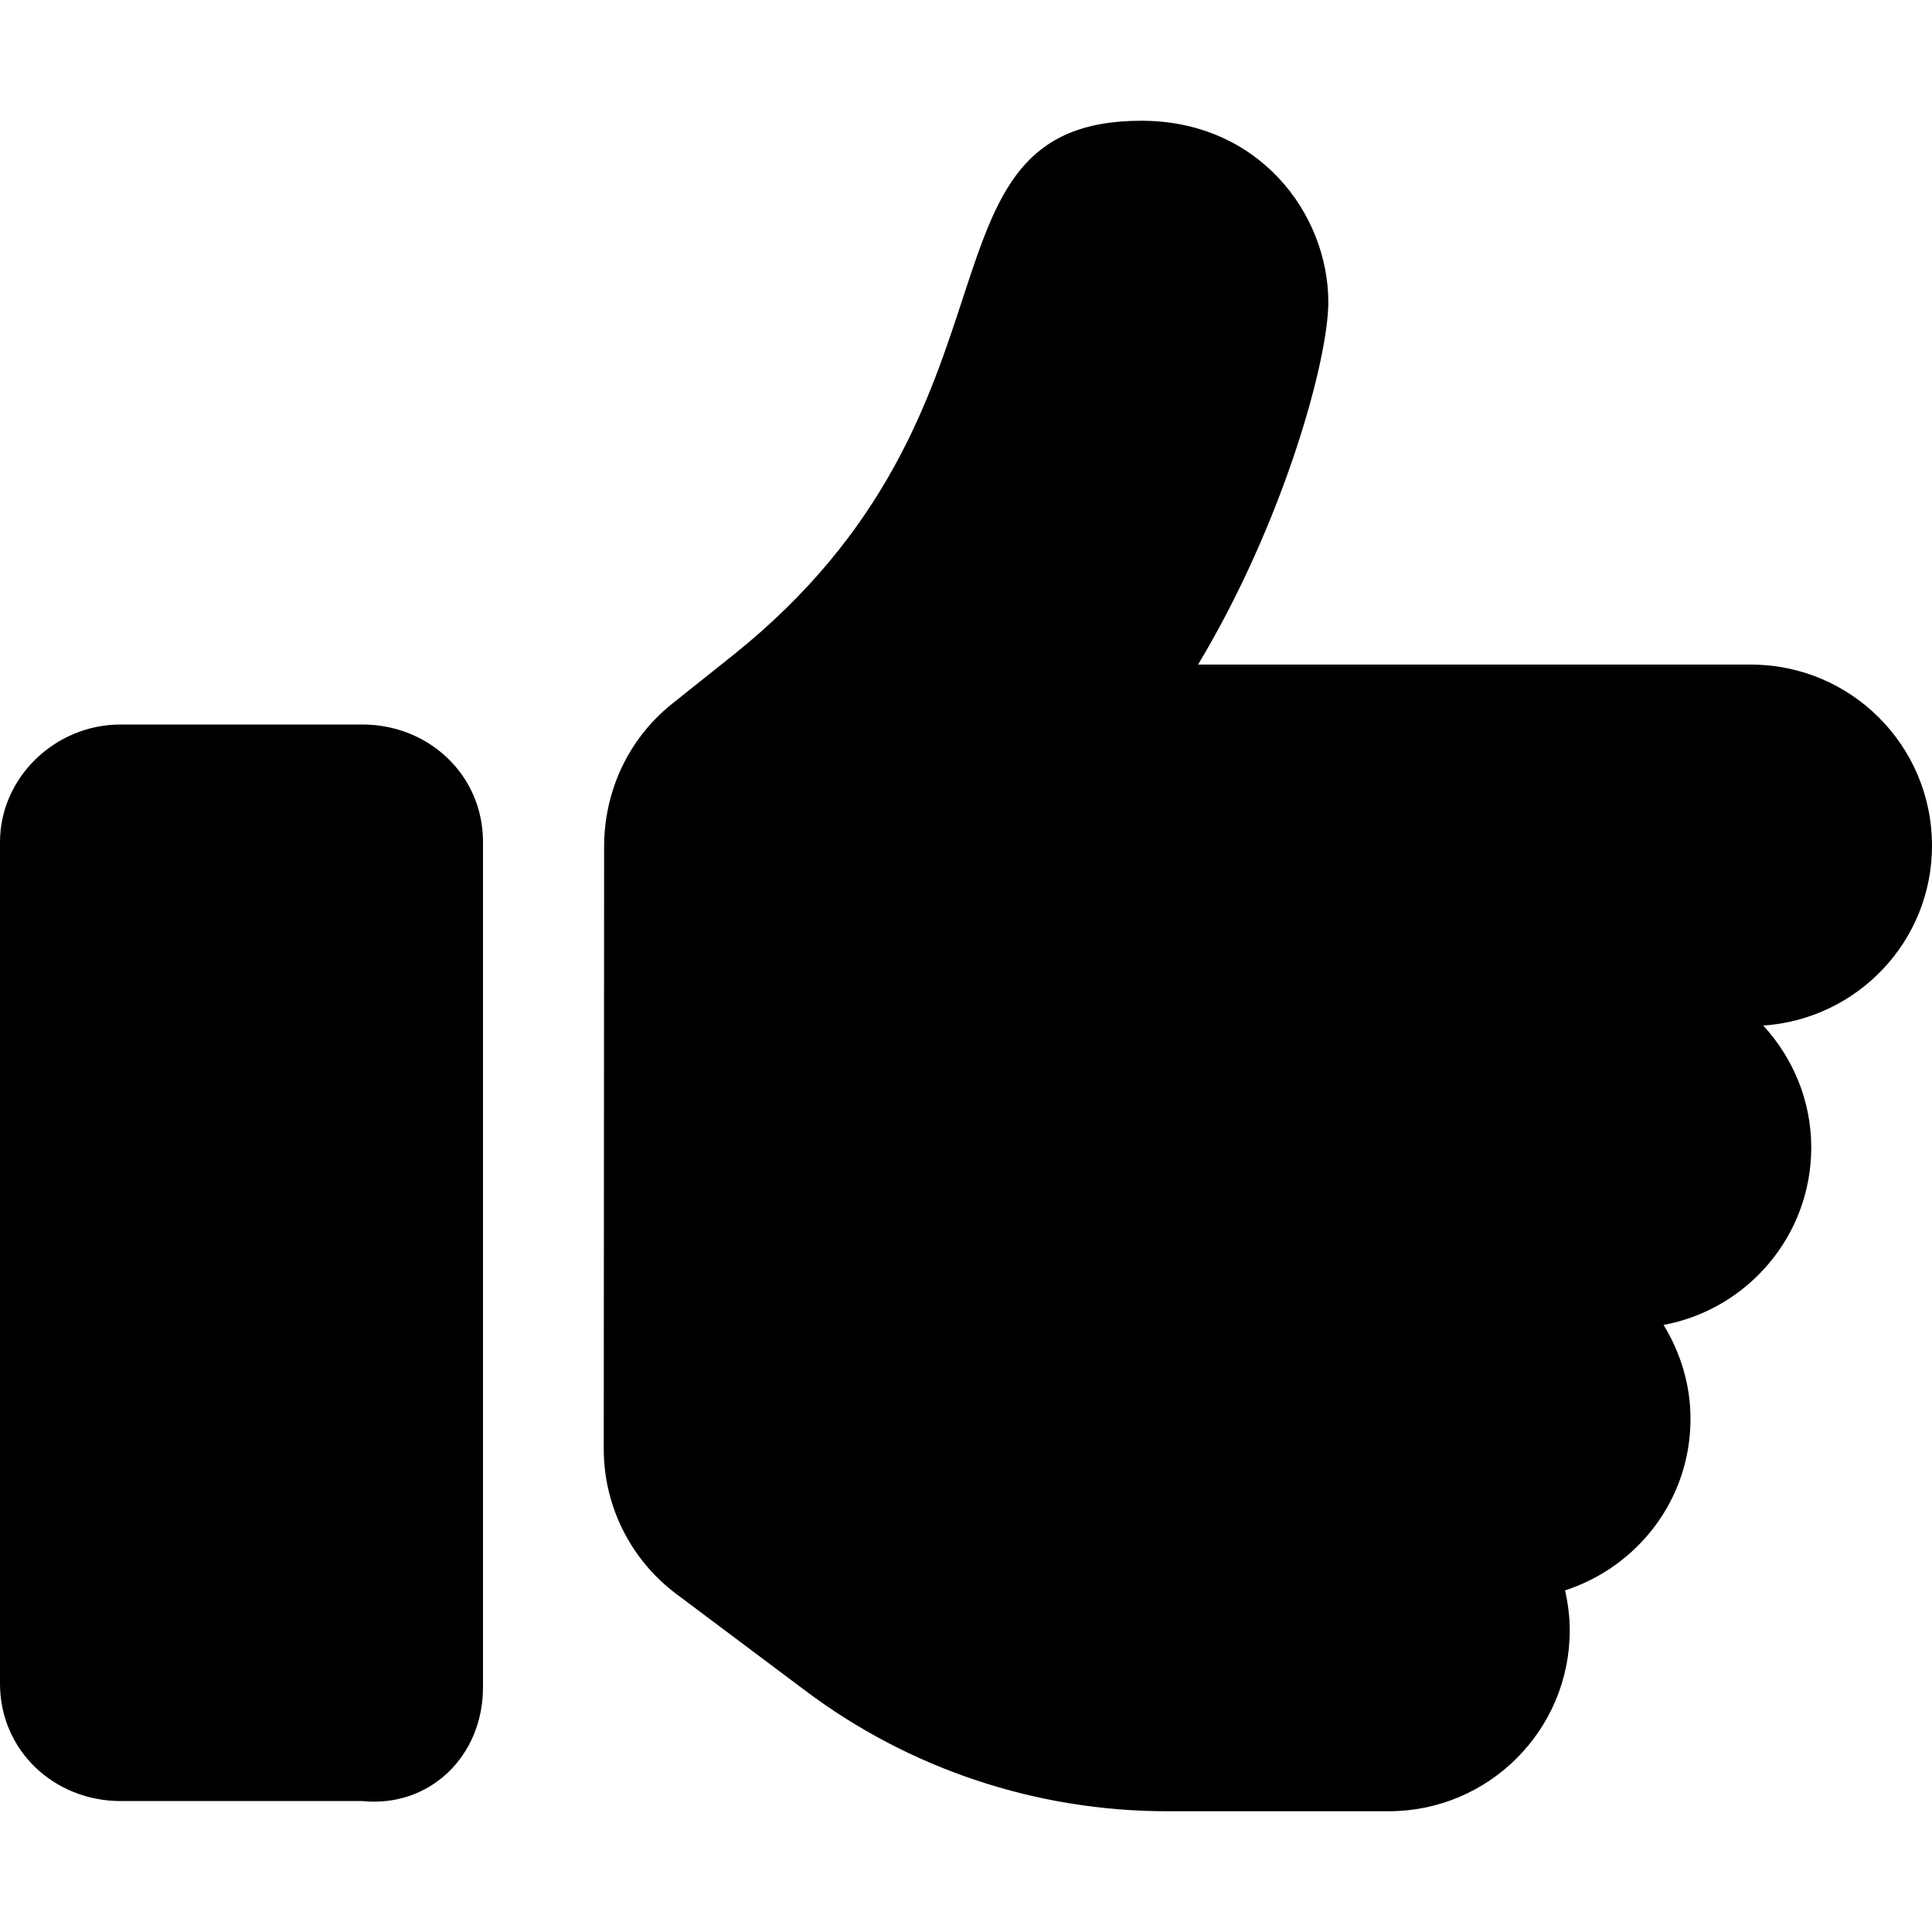
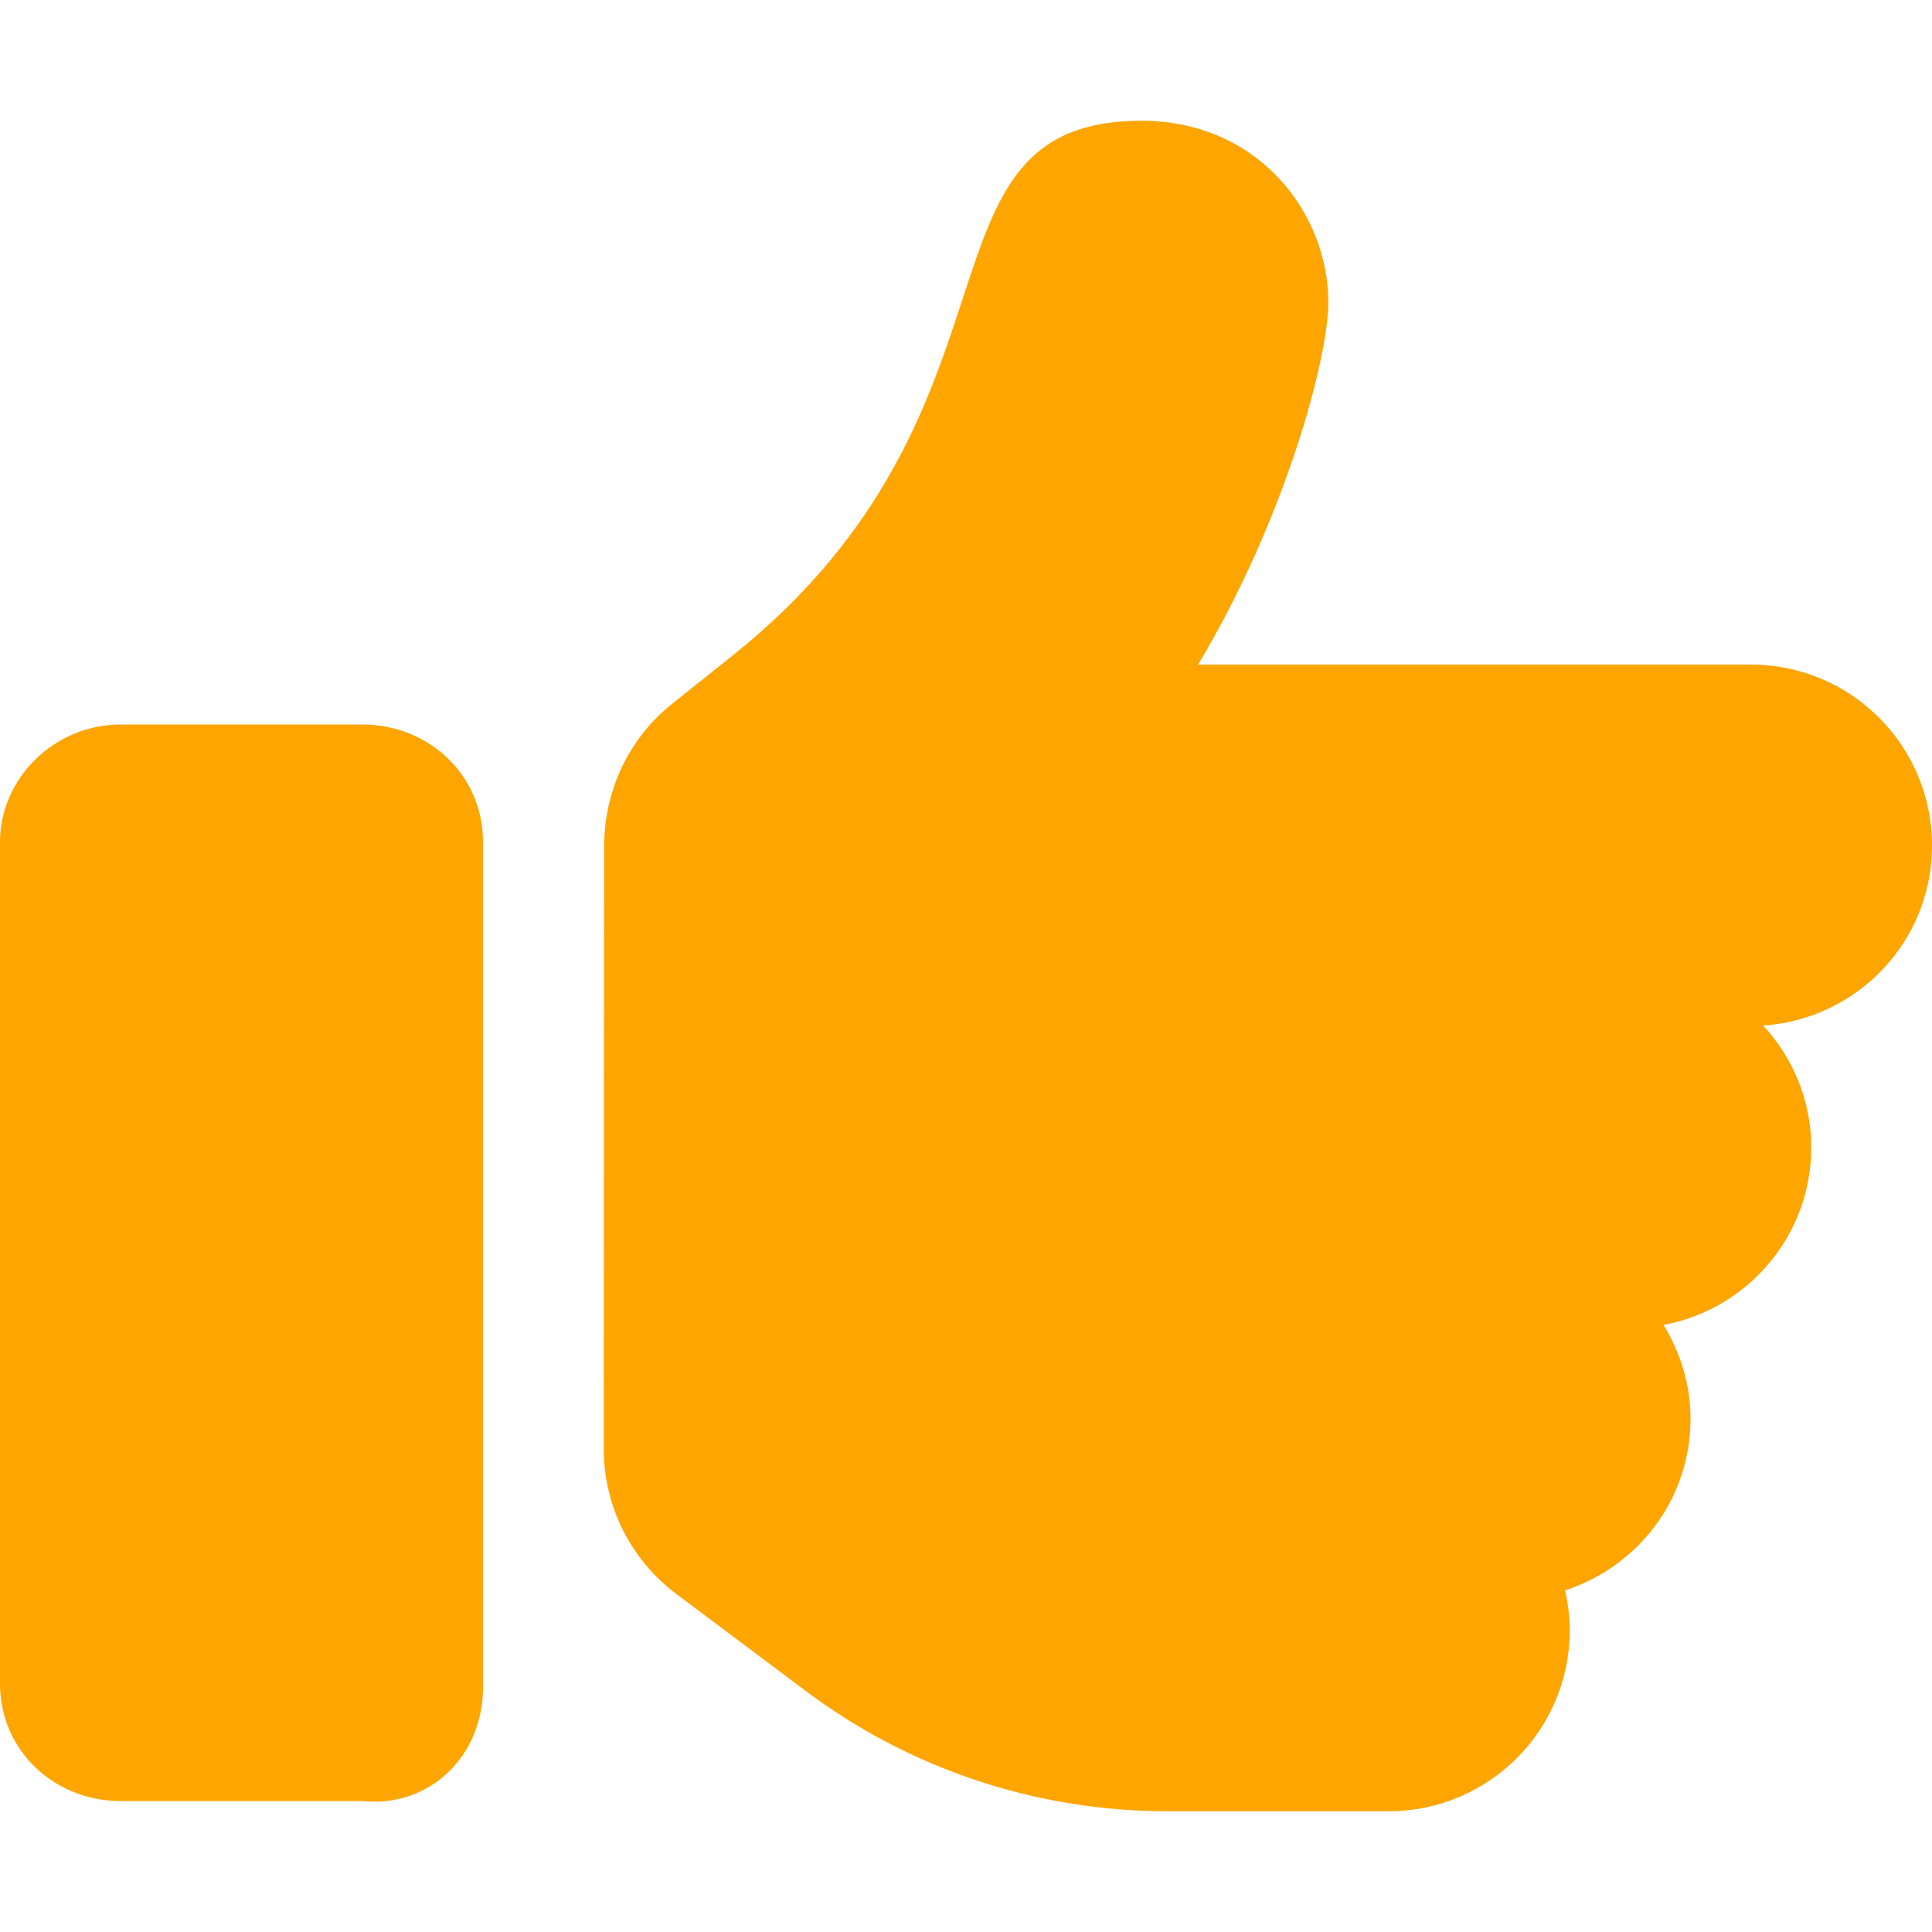
<svg xmlns="http://www.w3.org/2000/svg" viewBox="0 0 512 512">
-   <path d="M128 447.1V223.1c0-17.67-14.33-31.1-32-31.1H32c-17.67 0-32 14.33-32 31.1v223.1c0 17.67 14.33 31.1 32 31.1h64C113.7 479.1 128 465.6 128 447.1zM512 224.1c0-26.5-21.48-47.98-48-47.98h-146.5c22.77-37.91 34.52-80.88 34.52-96.02C352 56.52 333.5 32 302.5 32c-63.13 0-26.36 76.15-108.2 141.6L178 186.6C166.2 196.1 160.2 210 160.1 224c-.023 .023 0 0 0 0L160 384c0 15.1 7.113 29.33 19.2 38.39l34.14 25.59C241 468.8 274.7 480 309.3 480H368c26.52 0 48-21.47 48-47.98c0-3.635-.48-7.143-1.246-10.55C434 415.2 448 397.4 448 376c0-9.148-2.697-17.61-7.139-24.88C463.1 347 480 327.5 480 304.1c0-12.5-4.893-23.78-12.72-32.32C492.2 270.1 512 249.5 512 224.1z" />
+   <path style="fill:rgb(255,165,0);fill-rule:nonzero;" d="M128 447.1V223.1c0-17.67-14.33-31.1-32-31.1H32c-17.67 0-32 14.33-32 31.1v223.1c0 17.67 14.33 31.1 32 31.1h64C113.7 479.1 128 465.6 128 447.1zM512 224.1c0-26.5-21.48-47.98-48-47.98h-146.5c22.77-37.91 34.52-80.88 34.52-96.02C352 56.52 333.5 32 302.5 32c-63.13 0-26.36 76.15-108.2 141.6L178 186.6C166.2 196.1 160.2 210 160.1 224c-.023 .023 0 0 0 0L160 384c0 15.1 7.113 29.33 19.2 38.39l34.14 25.59C241 468.8 274.7 480 309.3 480H368c26.52 0 48-21.47 48-47.98c0-3.635-.48-7.143-1.246-10.55C434 415.2 448 397.4 448 376c0-9.148-2.697-17.61-7.139-24.88C463.1 347 480 327.5 480 304.1c0-12.5-4.893-23.78-12.72-32.32C492.2 270.1 512 249.5 512 224.1z" />
</svg>
